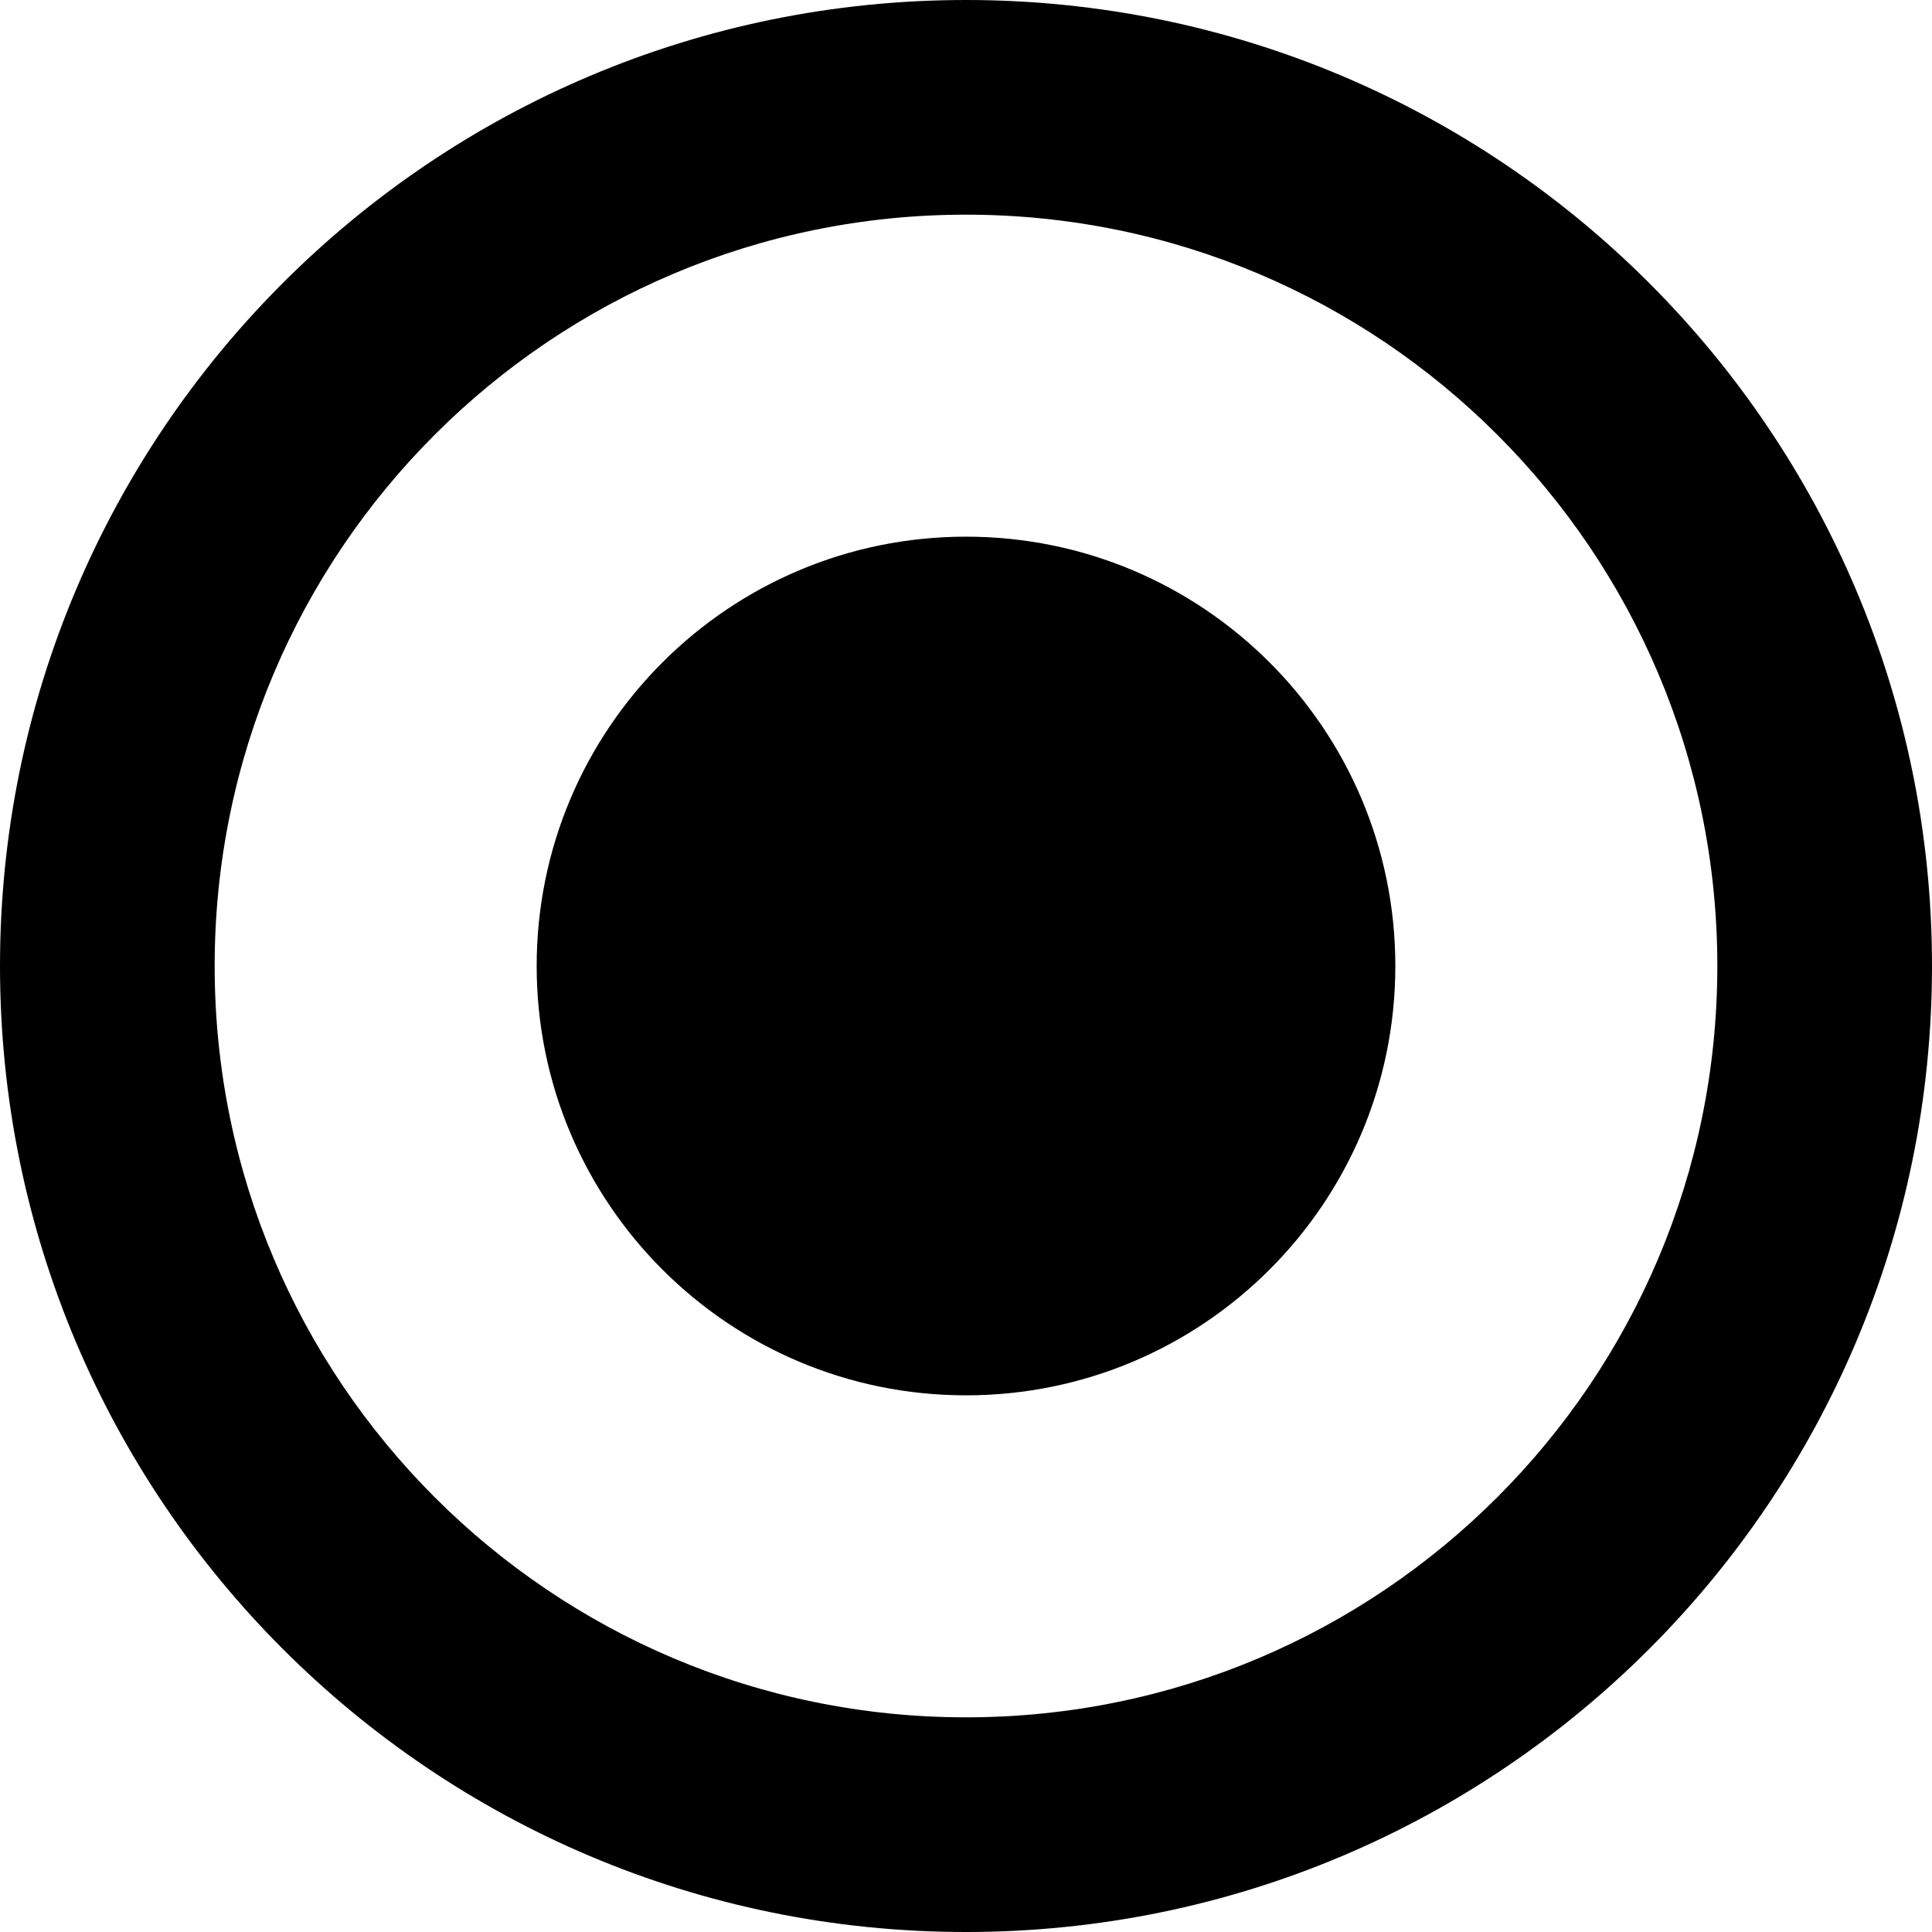
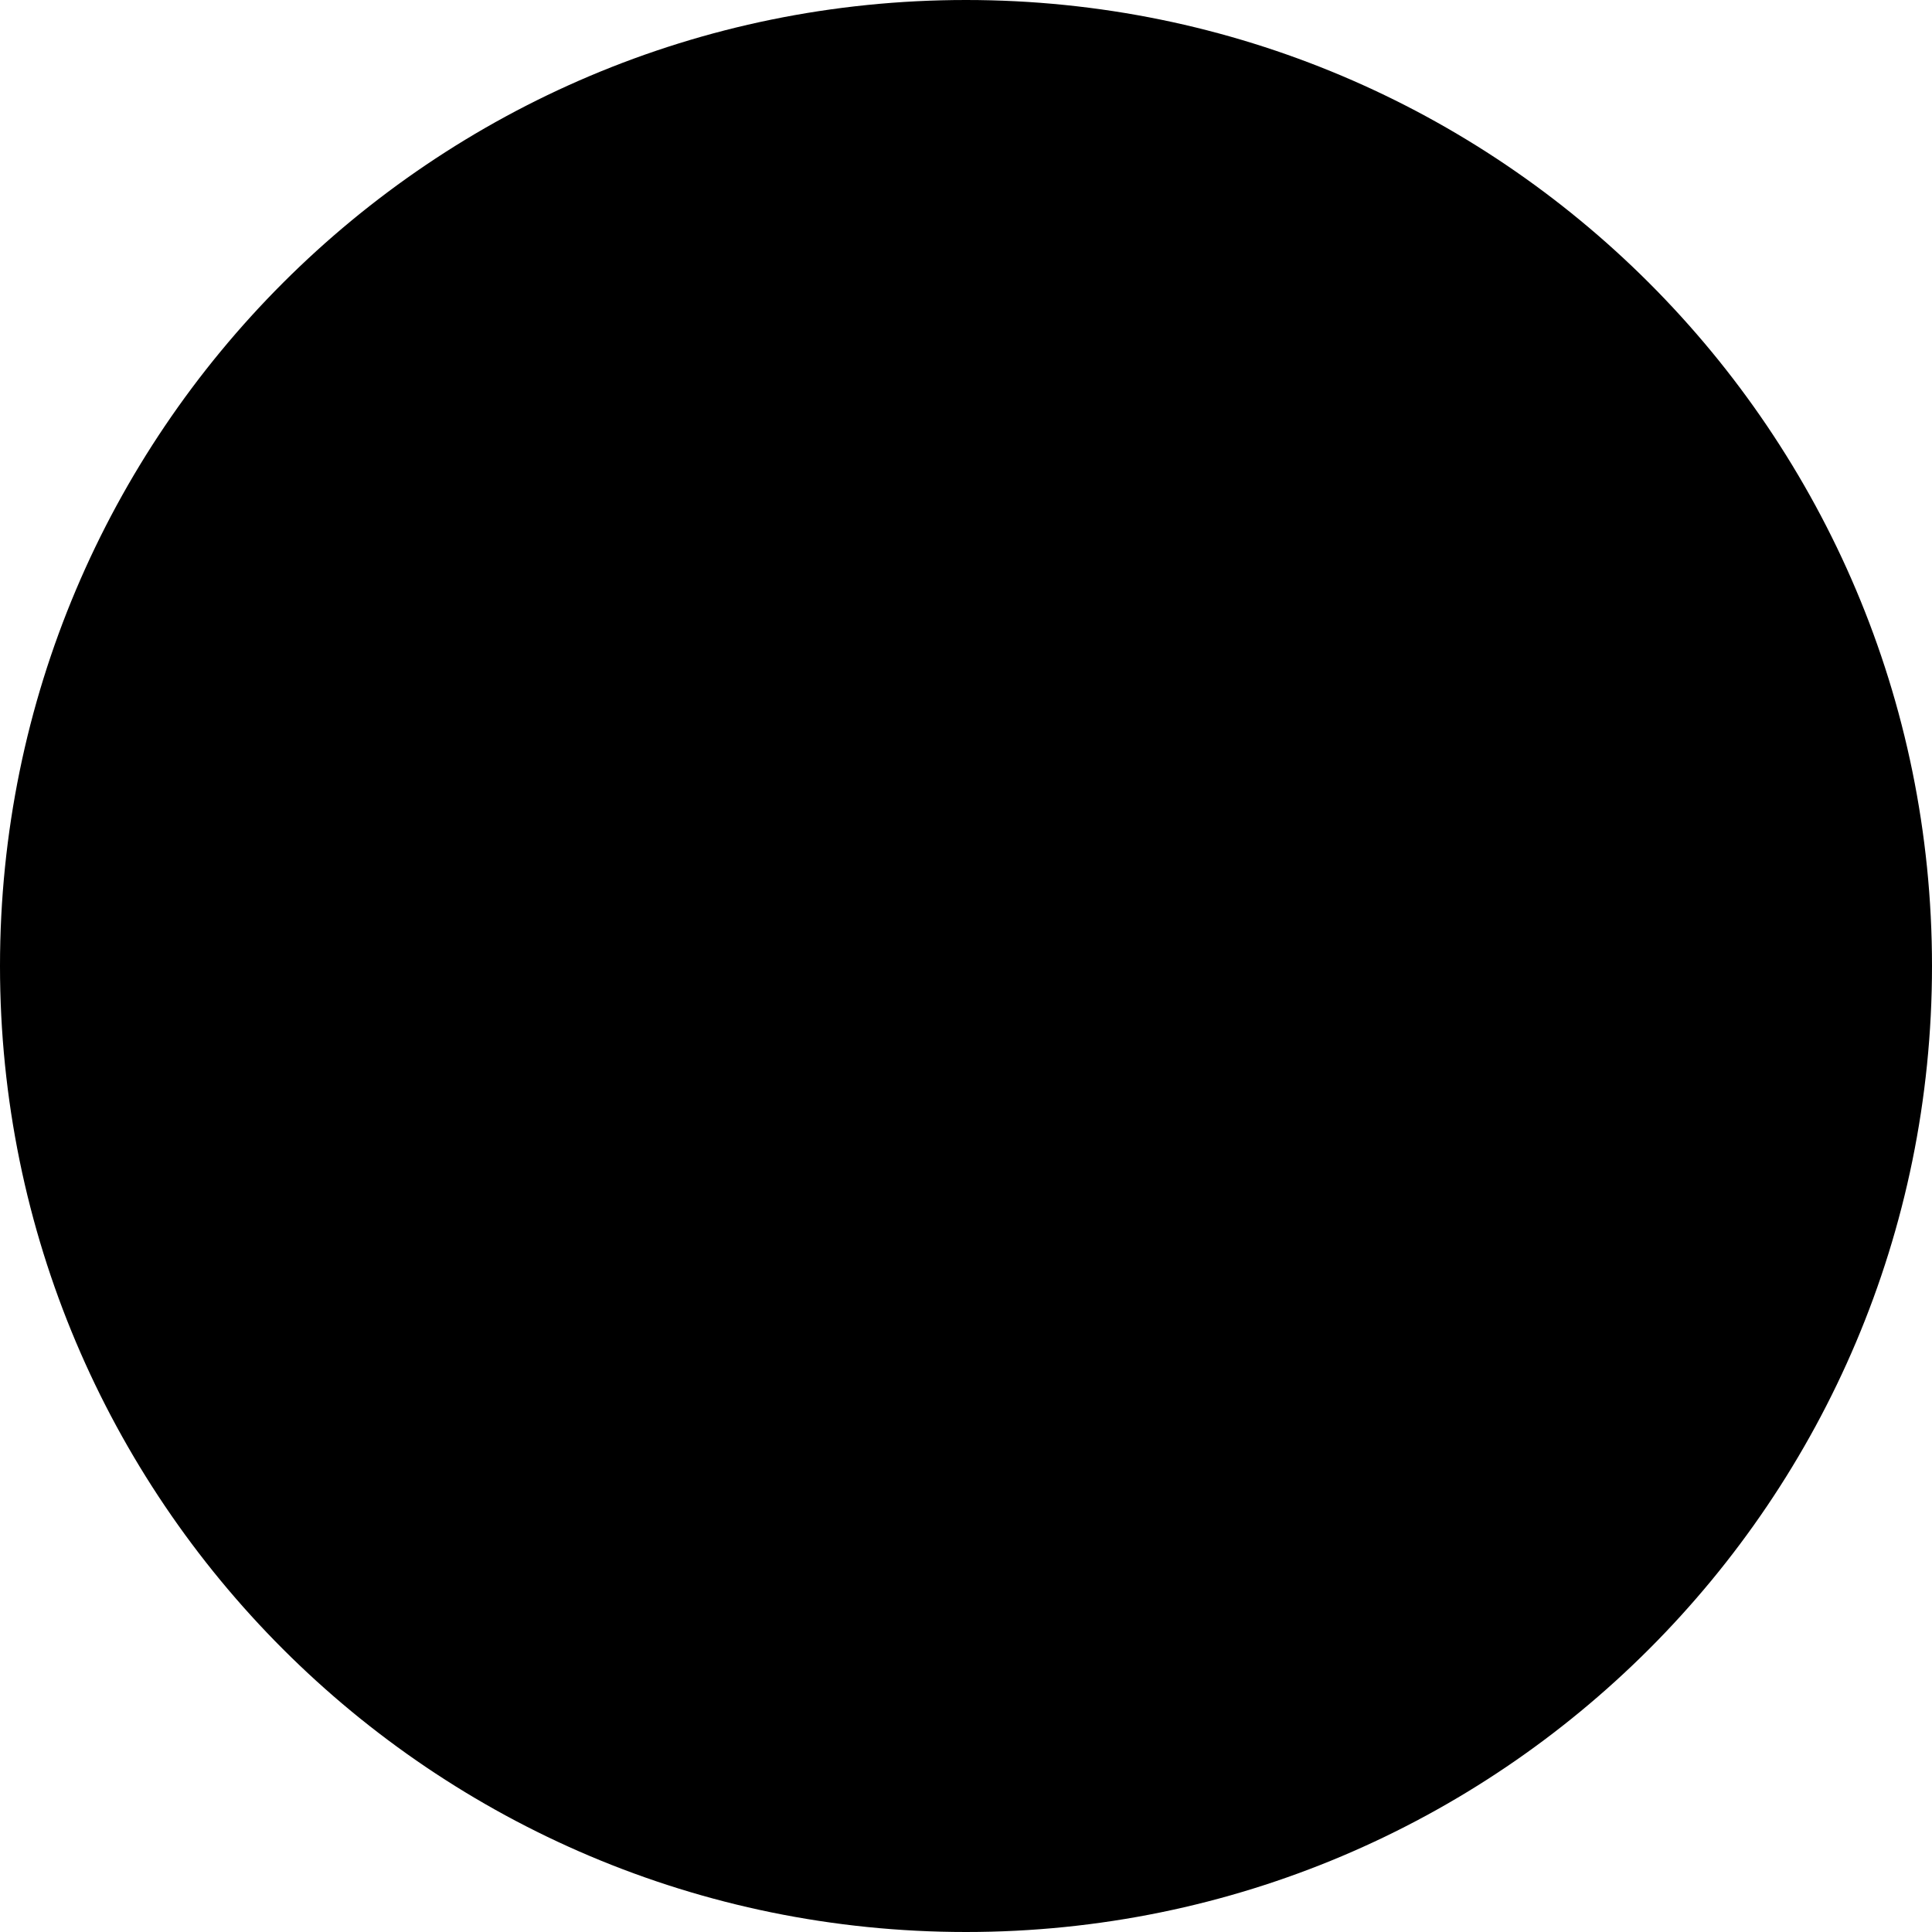
- <svg xmlns="http://www.w3.org/2000/svg" viewBox="0 0 18 18" fill="none">
-   <path d="M16 9c0 3.866-3.134 7-7 7s-7-3.134-7-7 3.134-7 7-7 7 3.134 7 7zm2 0c0 4.971-4.029 9-9 9s-9-4.029-9-9 4.029-9 9-9 9 4.029 9 9zm-9 4c2.209 0 4-1.791 4-4s-1.791-4-4-4-4 1.791-4 4 1.791 4 4 4z" clip-rule="evenodd" fill="currentColor" fill-rule="evenodd" />
+ <svg xmlns="http://www.w3.org/2000/svg" viewBox="0 0 18 18">
+   <path d="M16 9c0 3.866-3.134 7-7 7s-7-3.134-7-7 3.134-7 7-7 7 3.134 7 7zm2 0c0 4.971-4.029 9-9 9s-9-4.029-9-9 4.029-9 9-9 9 4.029 9 9zm-9 4c2.209 0 4-1.791 4-4s-1.791-4-4-4-4 1.791-4 4 1.791 4 4 4z" />
</svg>
